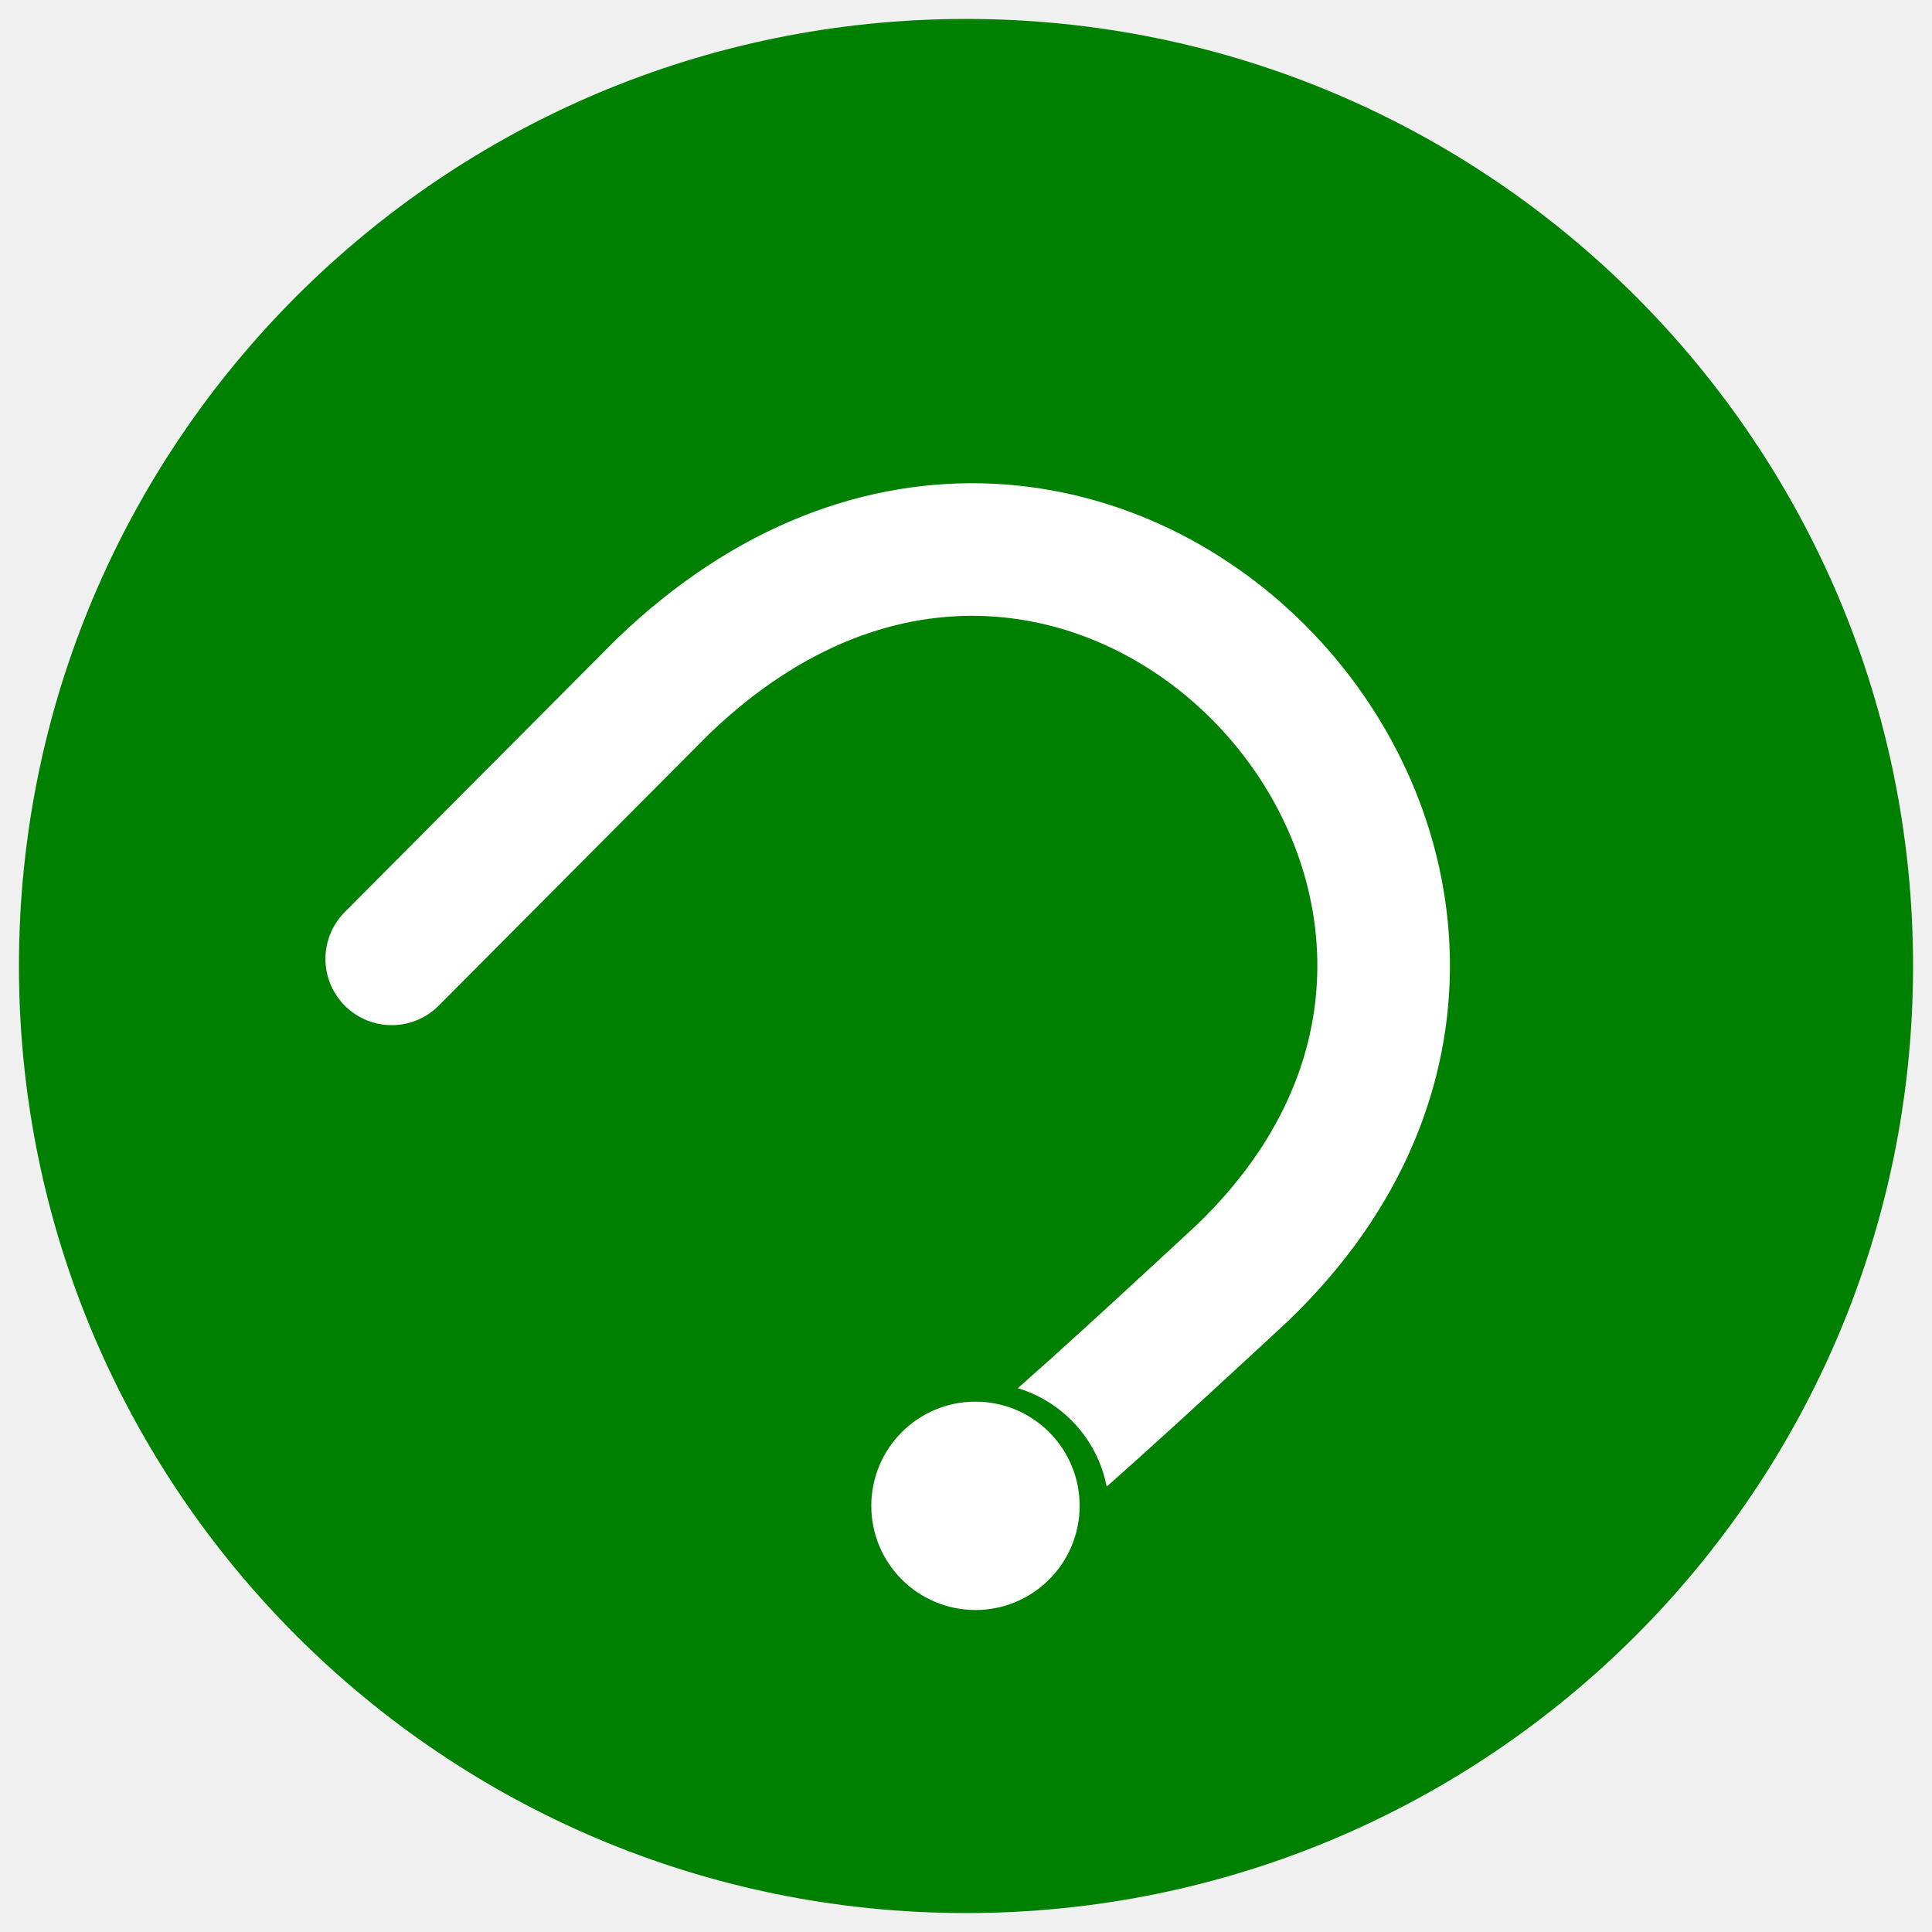
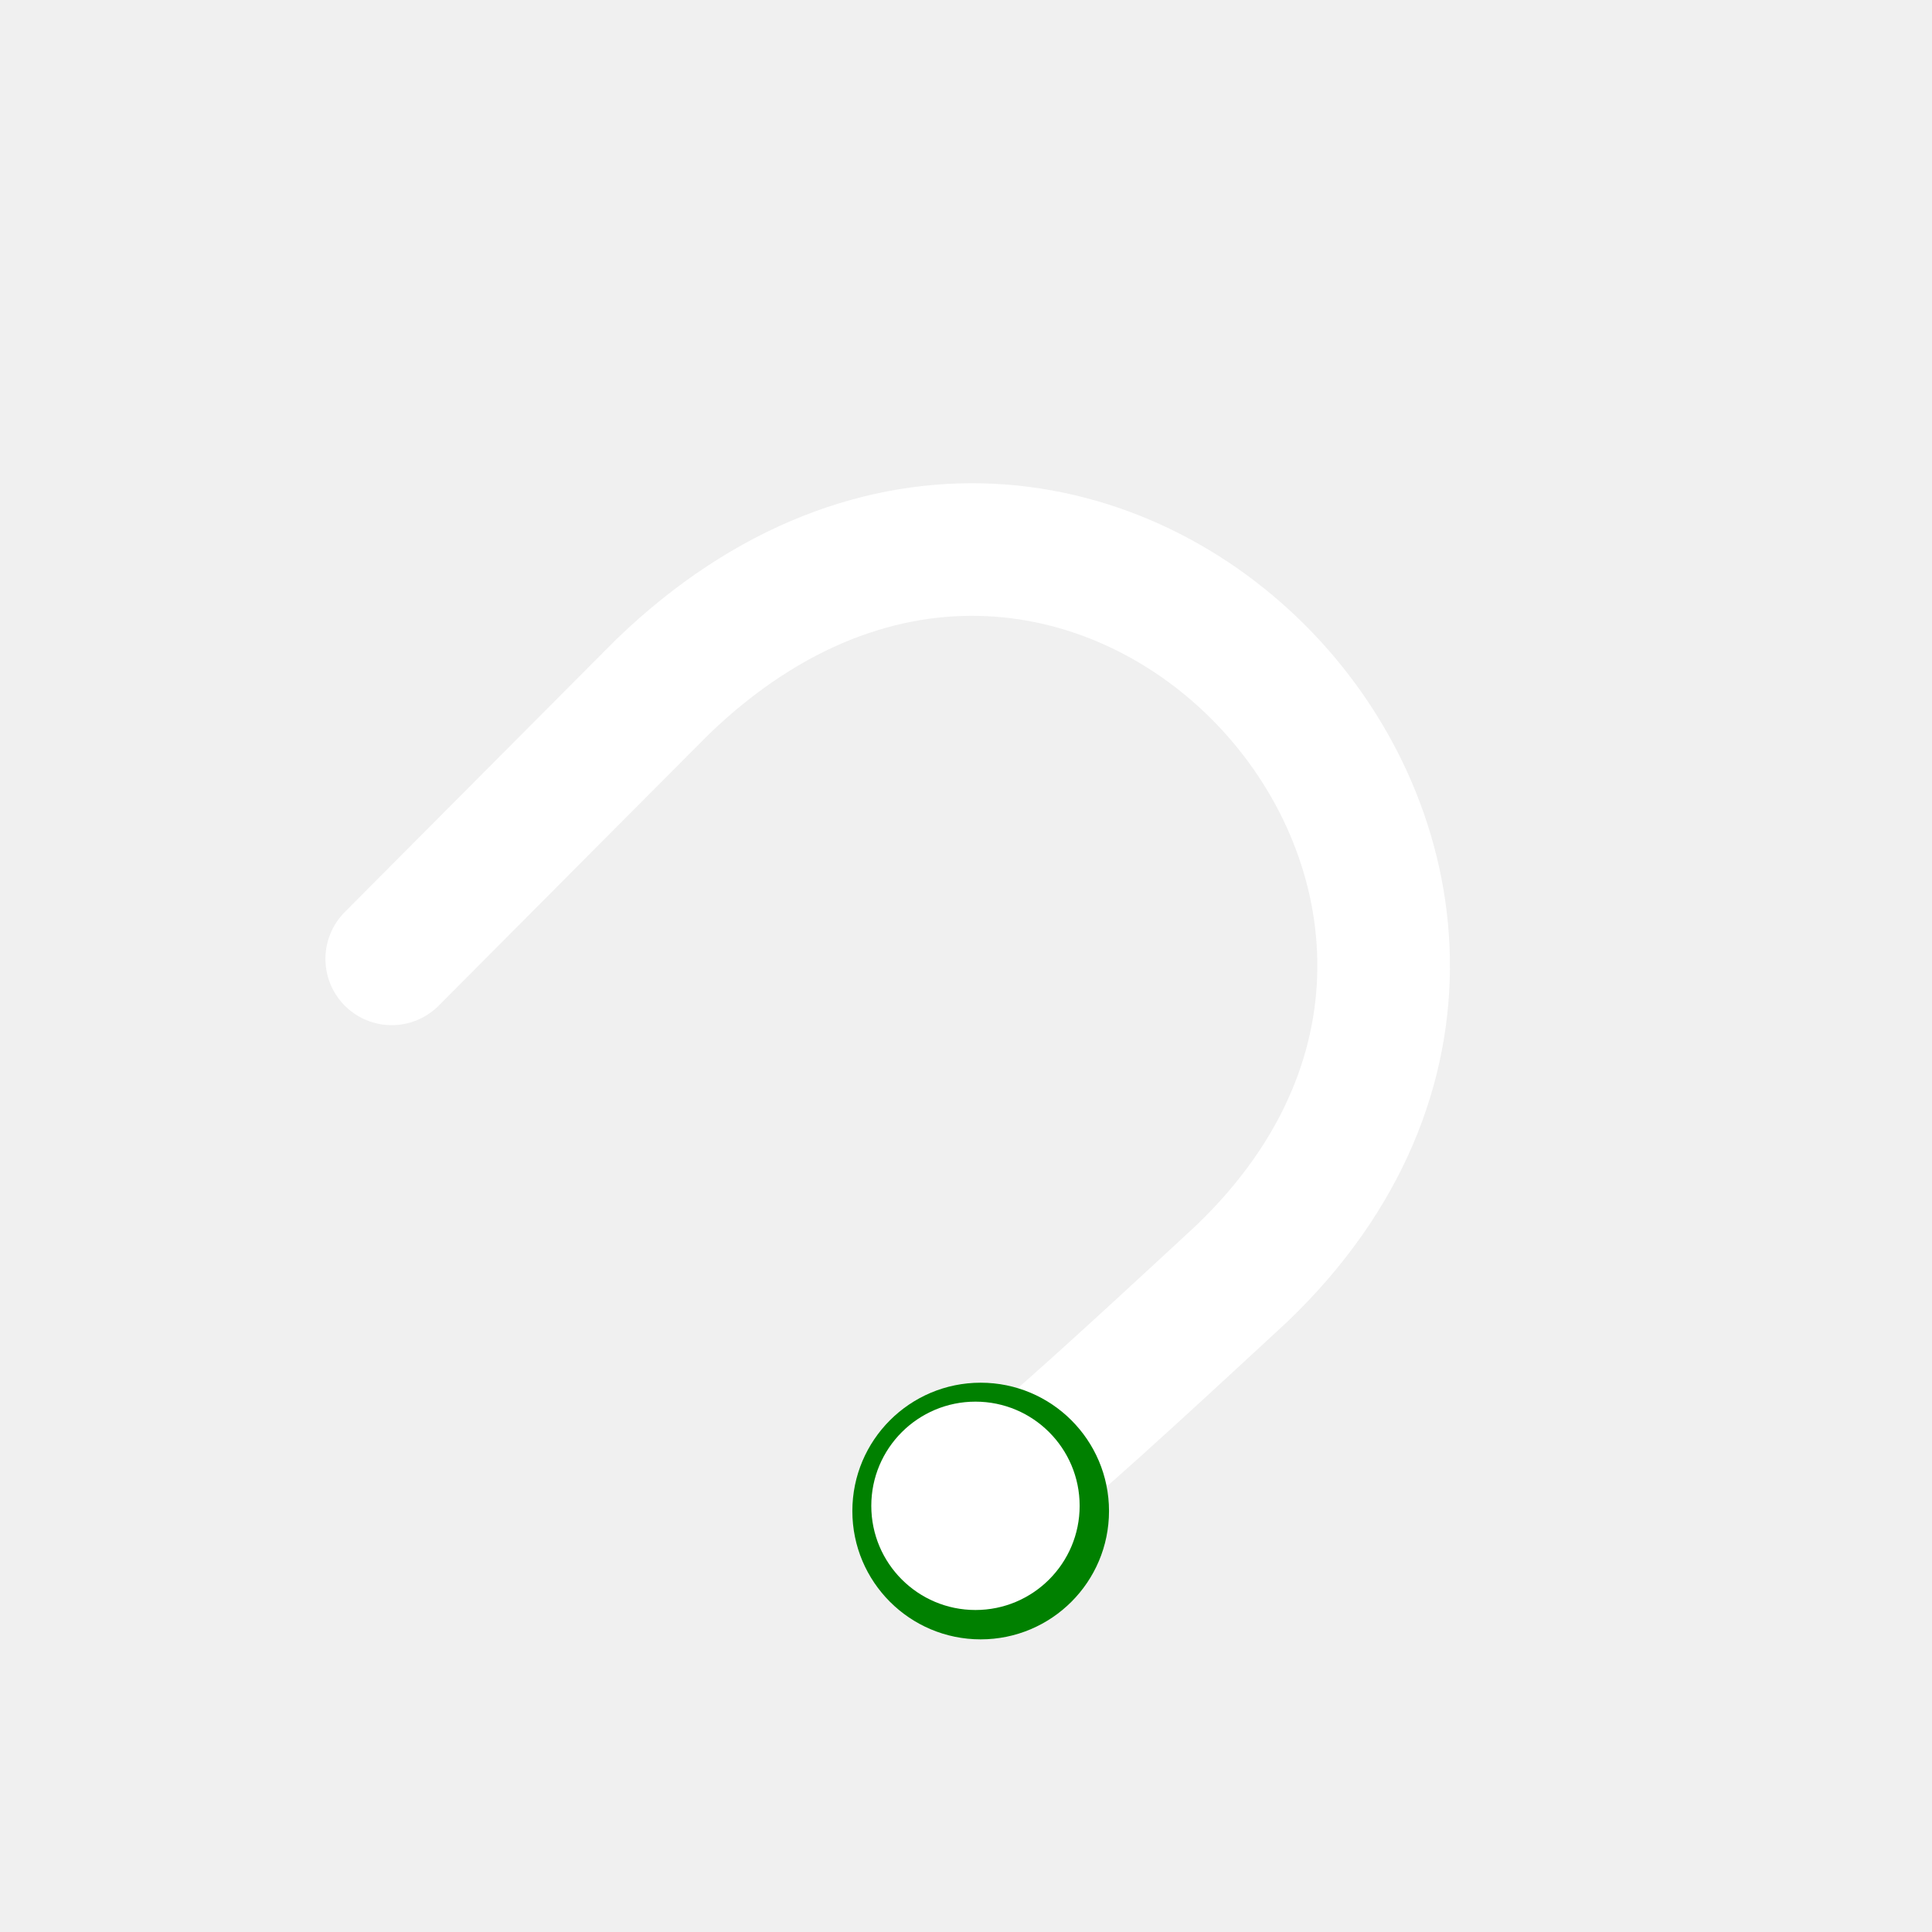
<svg xmlns="http://www.w3.org/2000/svg" width="102px" height="102px" viewBox="0 0 102 102" version="1.1">
  <defs />
  <g id="quickturn" stroke="none" stroke-width="1" fill="none" fill-rule="evenodd">
-     <path d="M51,101 C78.614,101 101,78.614 101,51 C101,23.386 78.614,1 51,1 C23.386,1 1,23.386 1,51 C1,78.614 23.386,101 51,101 Z" id="Oval-1" fill="#008000" />
    <path d="M20.681,50.623 C25.659,45.617 35,36.241 35,36.241 C57.524,14.573 87.084,46.572 65.591,67.208 C65.591,67.208 57.538,74.7 55.118,76.714" id="Path-2" stroke="#FFFFFF" stroke-width="7" stroke-linecap="round" />
    <circle id="Oval-2" fill="#008000" cx="51.775" cy="79.775" r="6.775" />
    <circle id="Oval-2" fill="#FFFFFF" cx="51.5" cy="79.5" r="5.5" />
  </g>
</svg>
